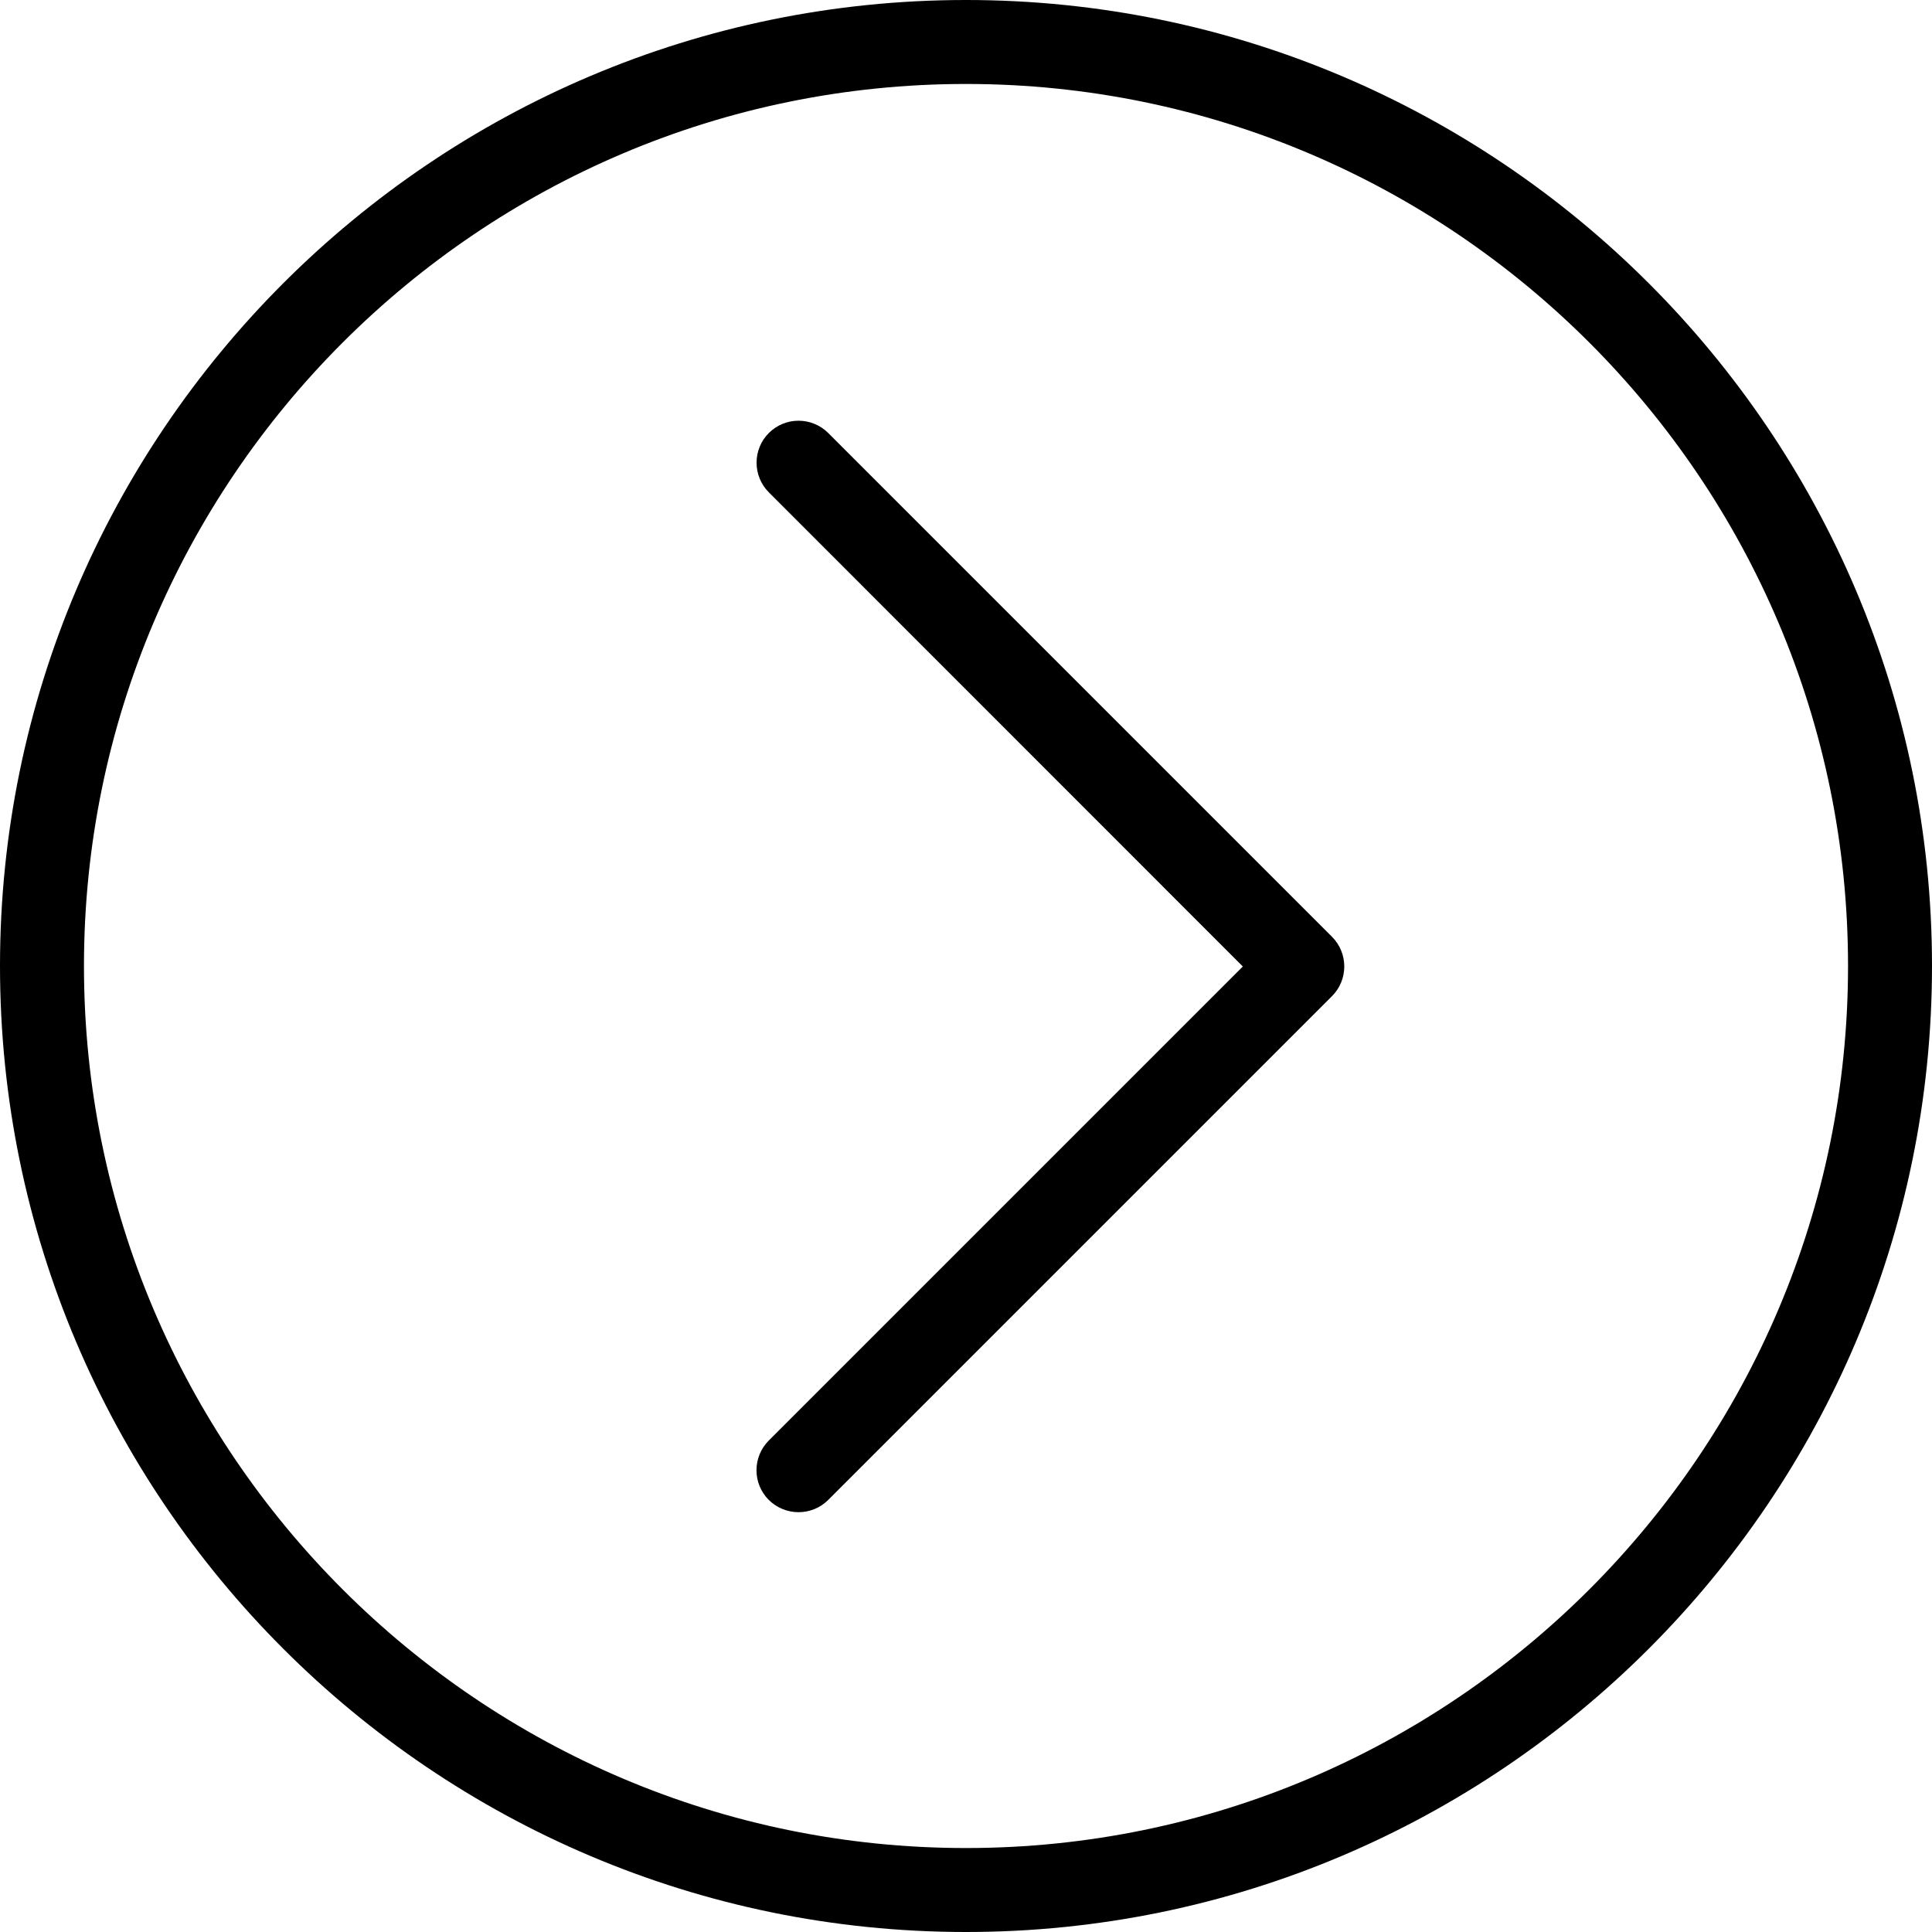
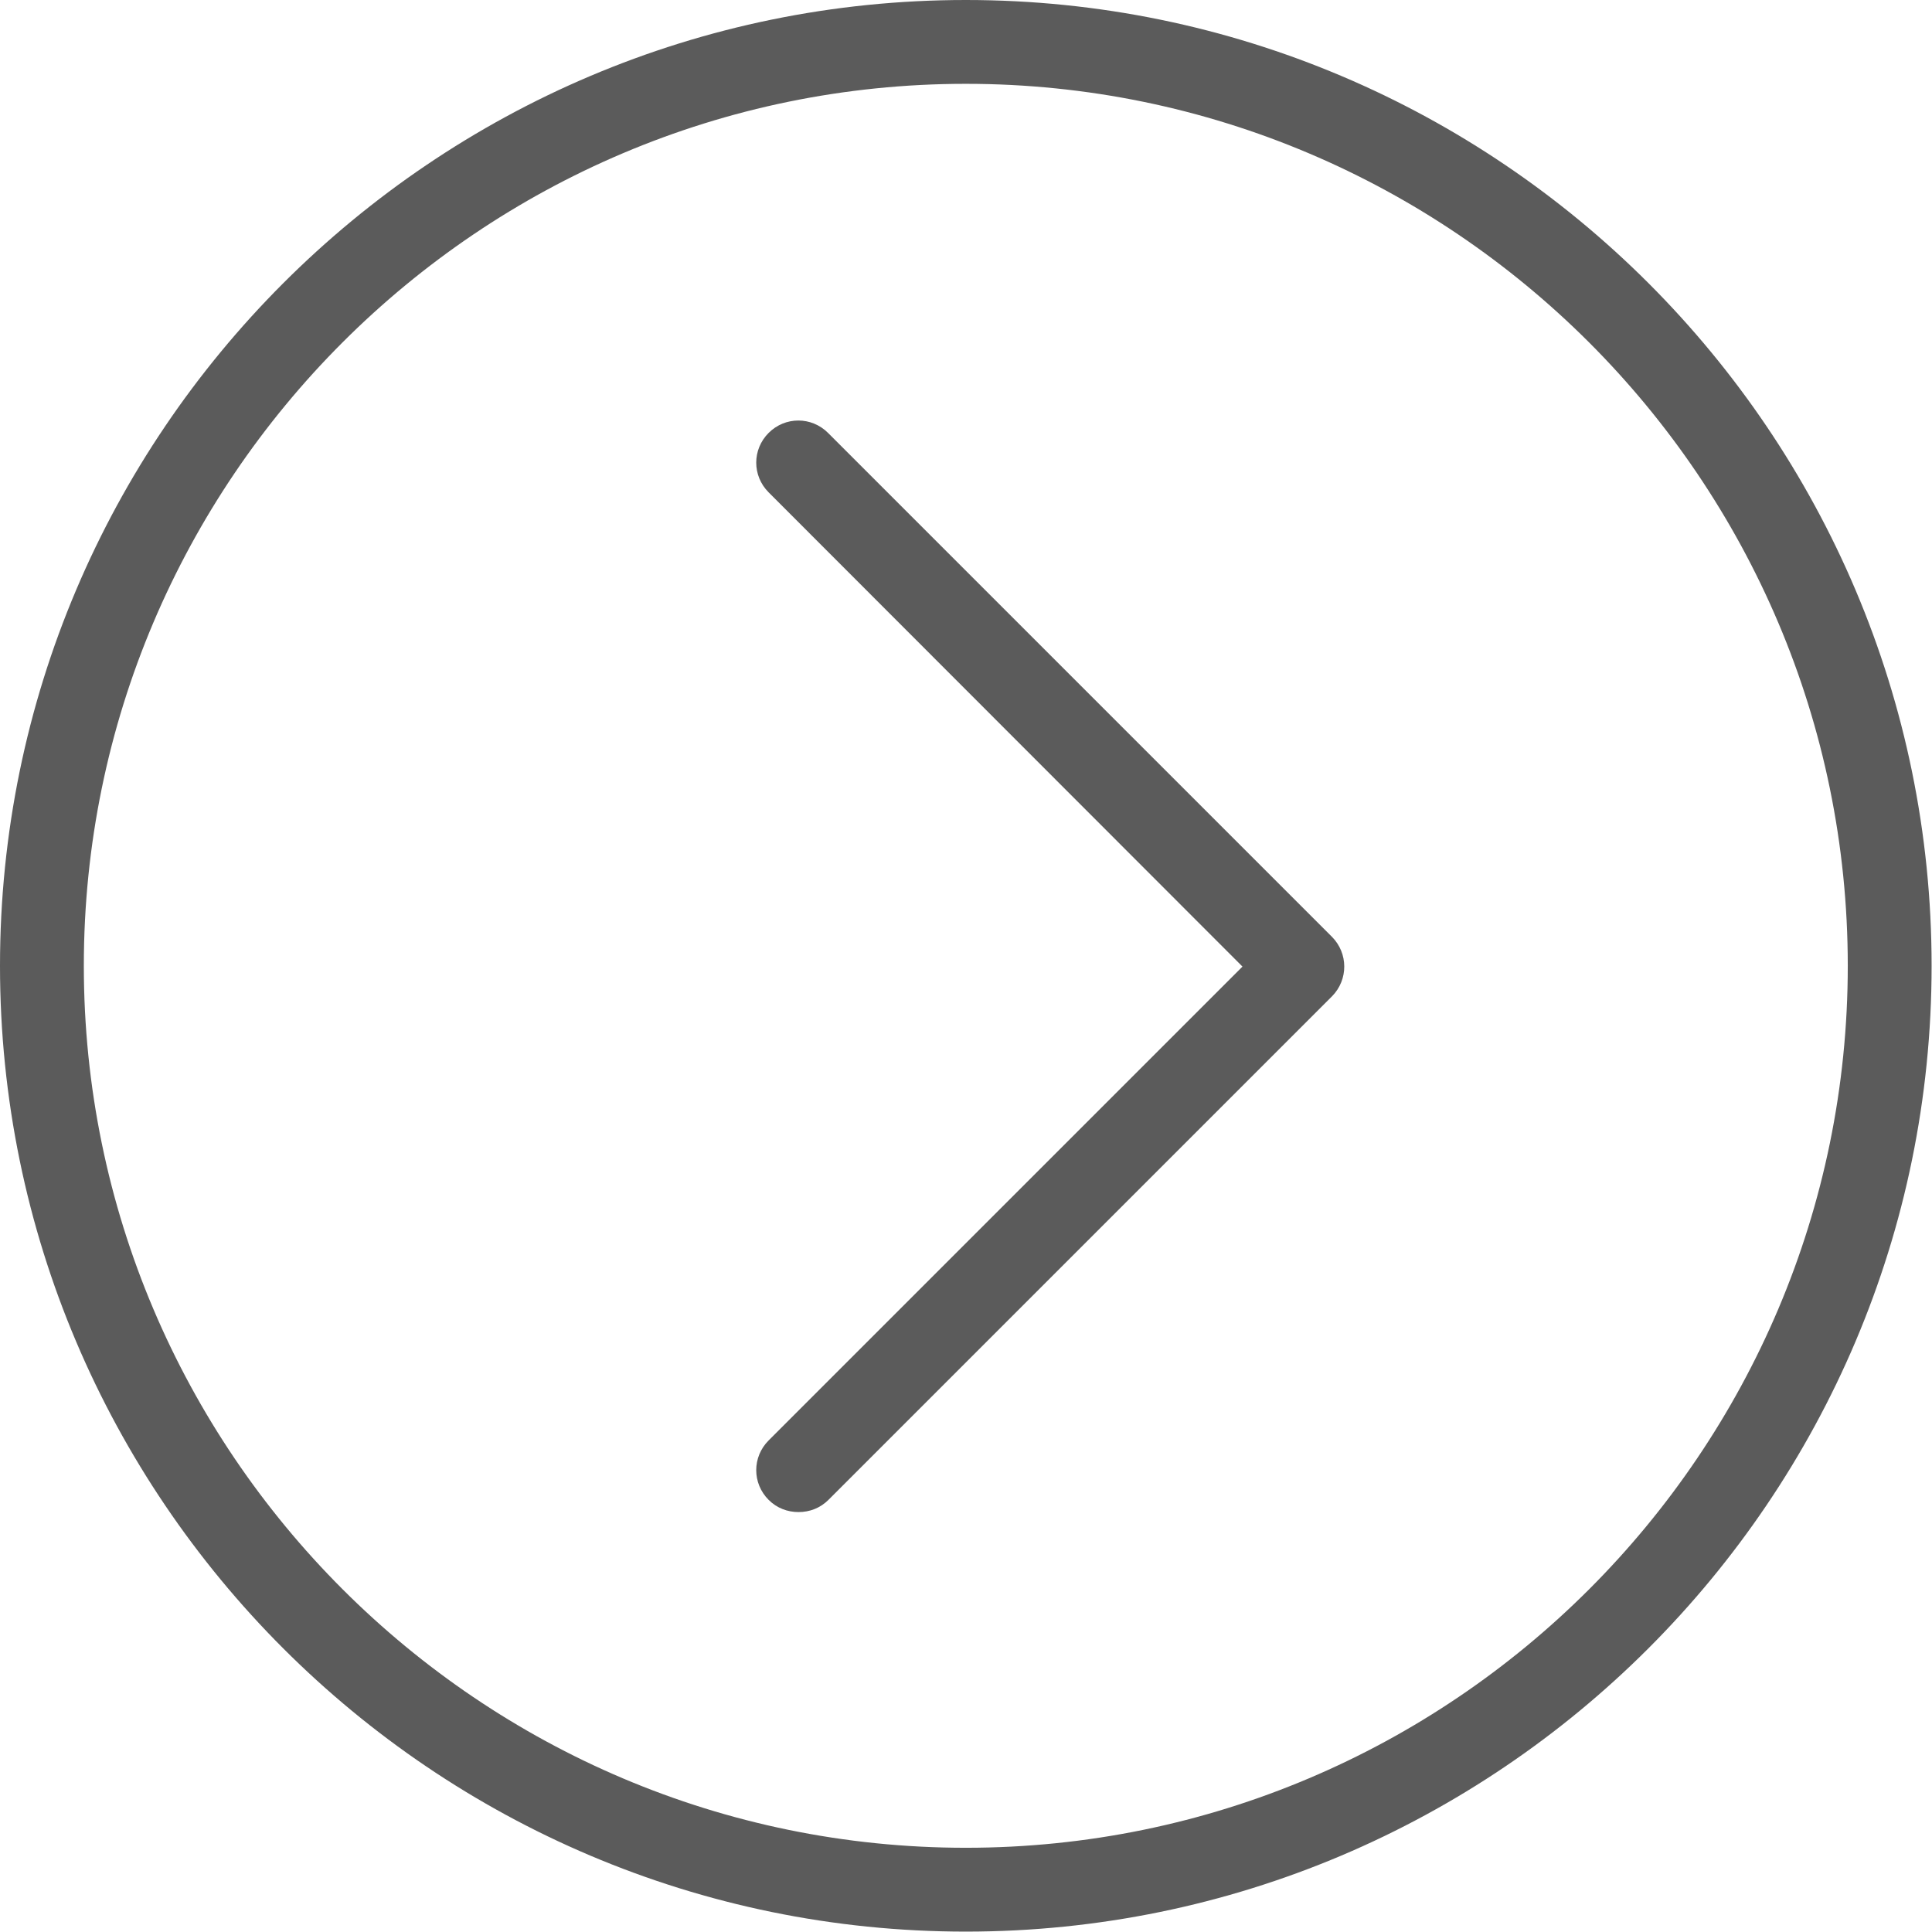
- <svg xmlns="http://www.w3.org/2000/svg" version="1.1" id="Capa_1" x="0px" y="0px" viewBox="0 0 490.88 490.88" style="enable-background:new 0 0 490.88 490.88;" xml:space="preserve">
+ <svg xmlns="http://www.w3.org/2000/svg" version="1.1" id="Capa_1" x="0px" y="0px" viewBox="0 0 490.9 490.9" style="enable-background:new 0 0 490.9 490.9;" xml:space="preserve">
+   <style type="text/css">
+ 	.st0{fill:#5B5B5B;}
+ </style>
  <g>
    <g>
-       <path d="M245.44,0C110.101,0,0,110.101,0,245.44s110.101,245.44,245.44,245.44s245.44-110.101,245.44-245.44S380.779,0,245.44,0z     M245.44,469.547c-123.563,0-224.107-100.544-224.107-224.107S121.877,21.333,245.44,21.333S469.547,121.877,469.547,245.44    S369.003,469.547,245.44,469.547z" />
+       <path class="st0" d="M245.4,0C110.1,0,0,110.1,0,245.4s110.1,245.4,245.4,245.4s245.4-110.1,245.4-245.4S380.8,0,245.4,0z     M245.4,469.5C121.9,469.5,21.3,369,21.3,245.4S121.9,21.3,245.4,21.3s224.1,100.5,224.1,224.1S369,469.5,245.4,469.5z" />
    </g>
  </g>
  <g>
    <g>
-       <path d="M338.432,238.016l-128-128c-4.16-4.16-10.923-4.16-15.083,0c-4.16,4.16-4.16,10.923,0,15.083l120.427,120.469    L195.328,366.016c-4.16,4.16-4.16,10.923,0,15.083c2.091,2.069,4.821,3.115,7.552,3.115s5.461-1.024,7.552-3.115l128-128    C342.592,248.939,342.592,242.176,338.432,238.016z" />
+       <path class="st0" d="M338.4,238l-128-128c-4.2-4.2-10.9-4.2-15.1,0s-4.2,10.9,0,15.1l120.4,120.5L195.3,366    c-4.2,4.2-4.2,10.9,0,15.1c2.1,2.1,4.8,3.1,7.6,3.1s5.5-1,7.6-3.1l128-128C342.6,248.9,342.6,242.2,338.4,238z" />
    </g>
  </g>
-   <g>
- </g>
-   <g>
- </g>
-   <g>
- </g>
-   <g>
- </g>
-   <g>
- </g>
-   <g>
- </g>
-   <g>
- </g>
-   <g>
- </g>
-   <g>
- </g>
-   <g>
- </g>
-   <g>
- </g>
-   <g>
- </g>
-   <g>
- </g>
-   <g>
- </g>
-   <g>
- </g>
</svg>
